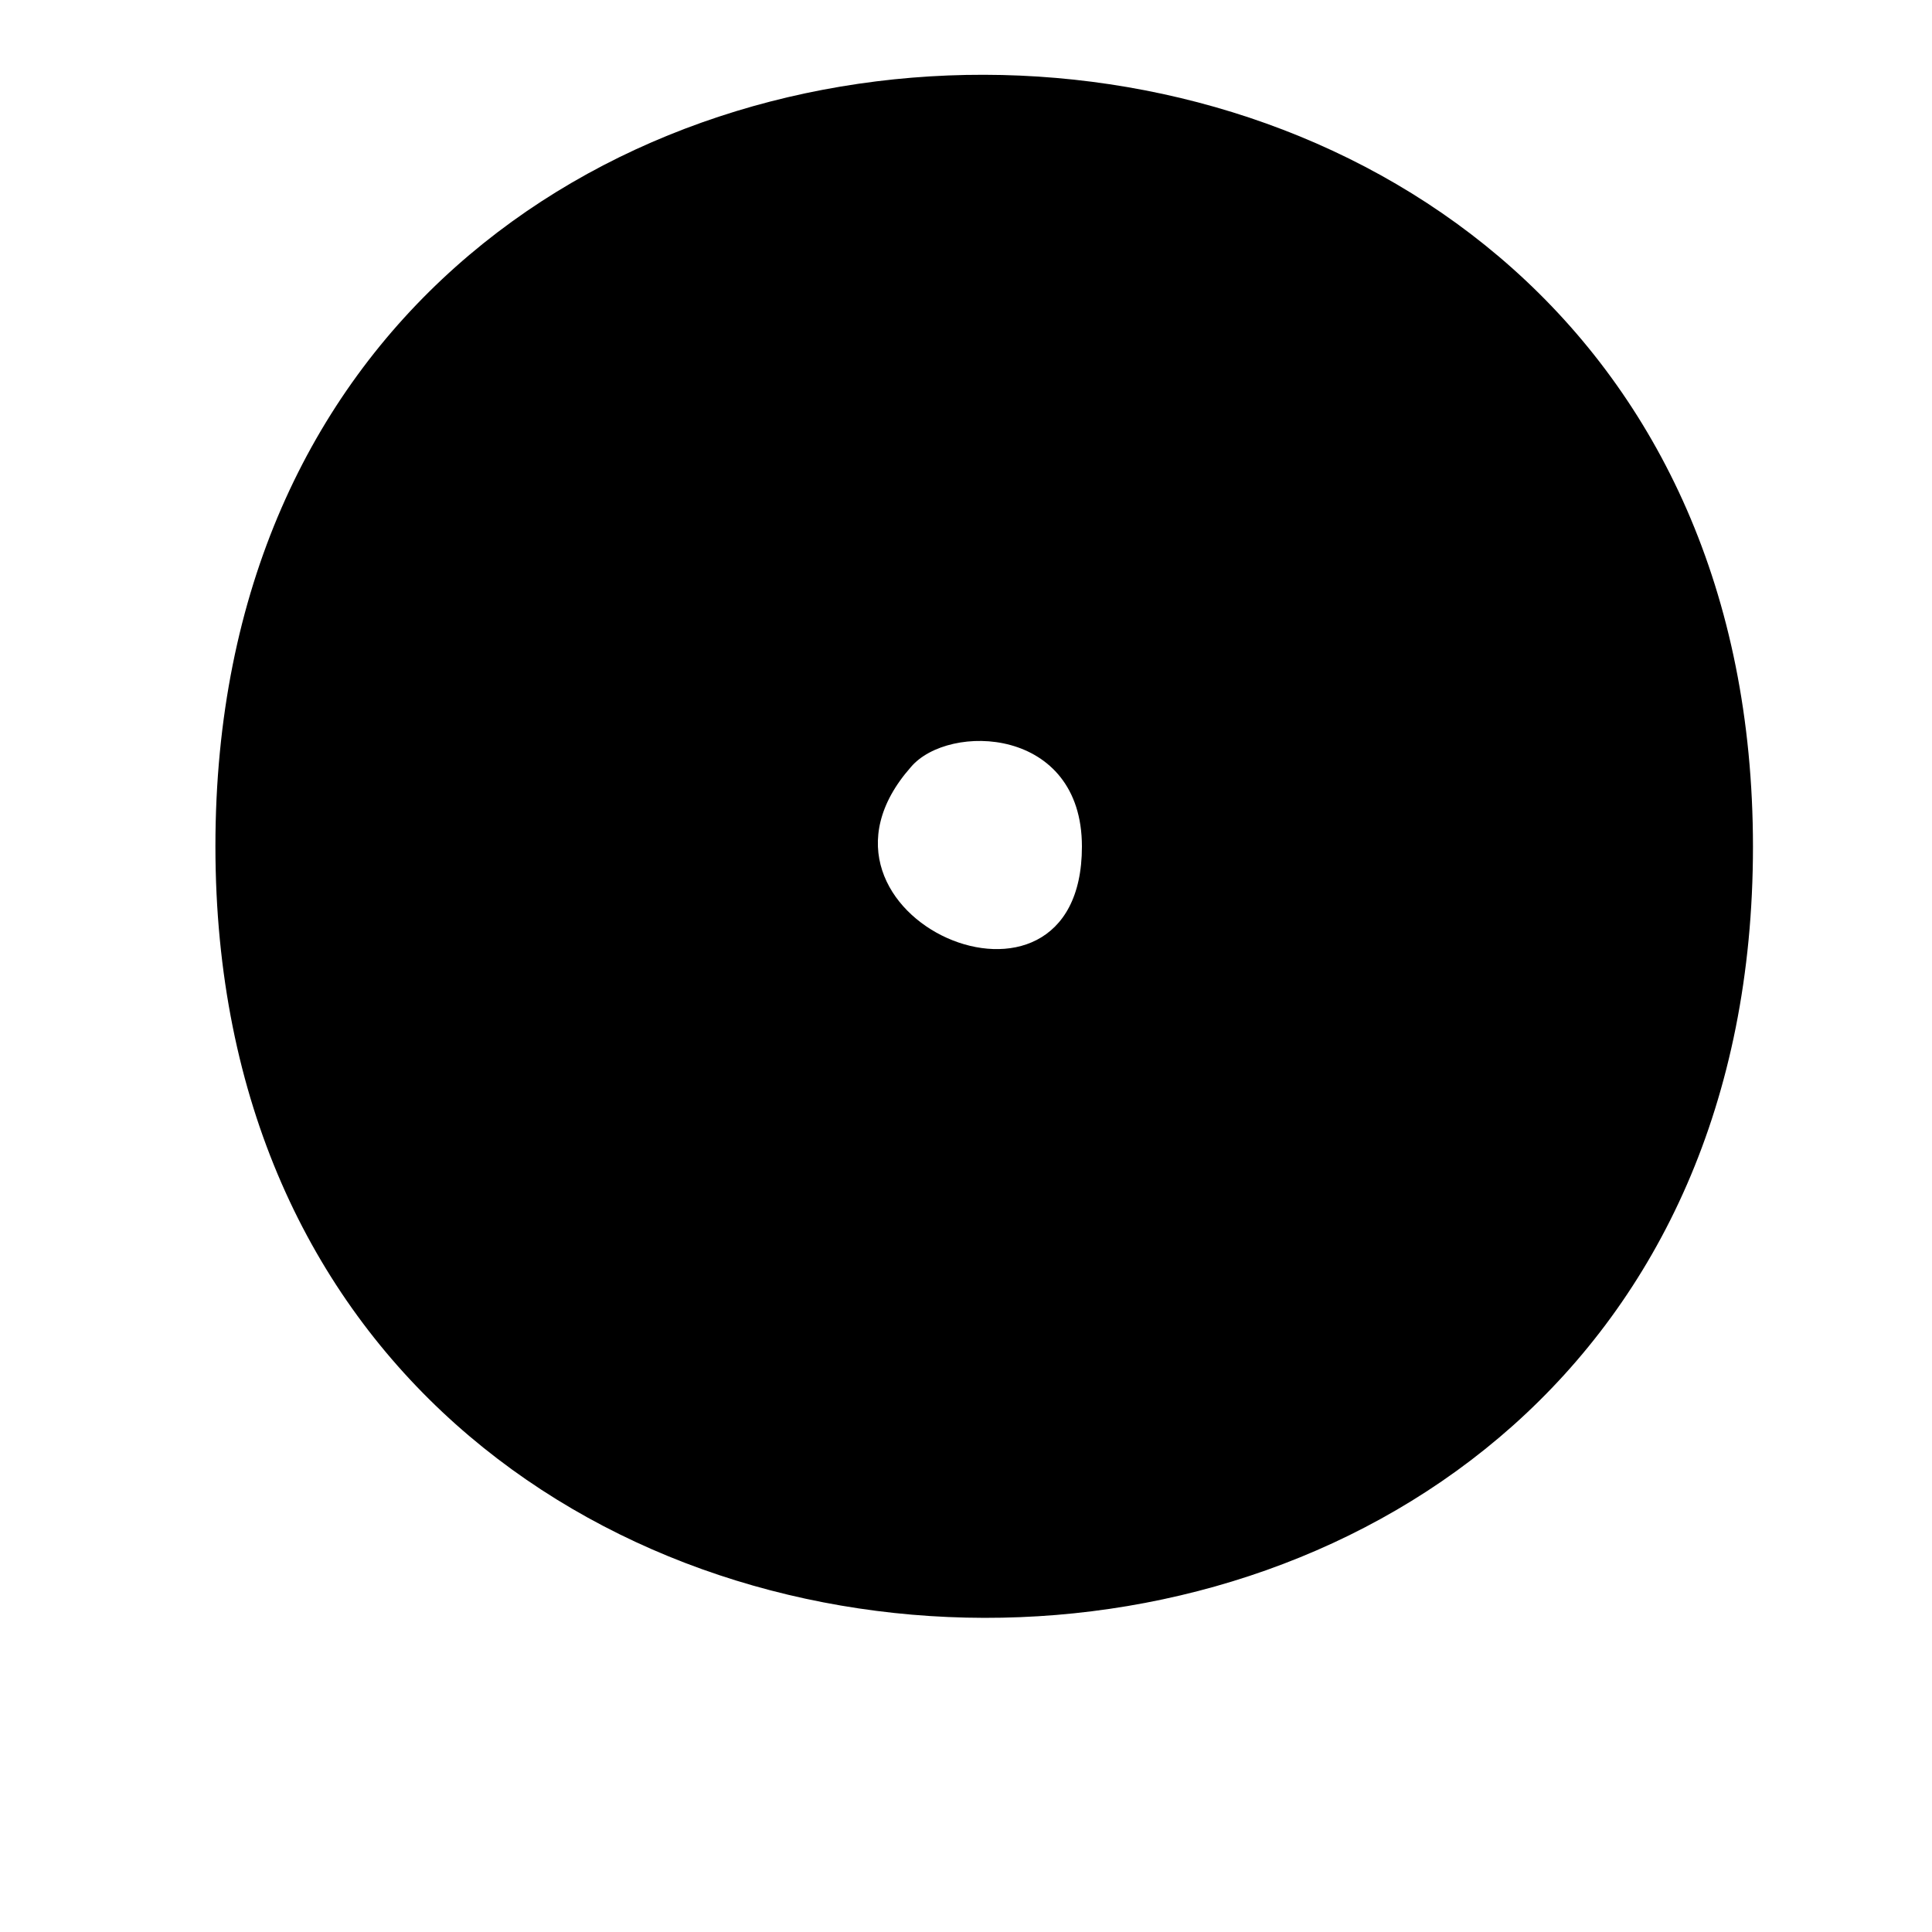
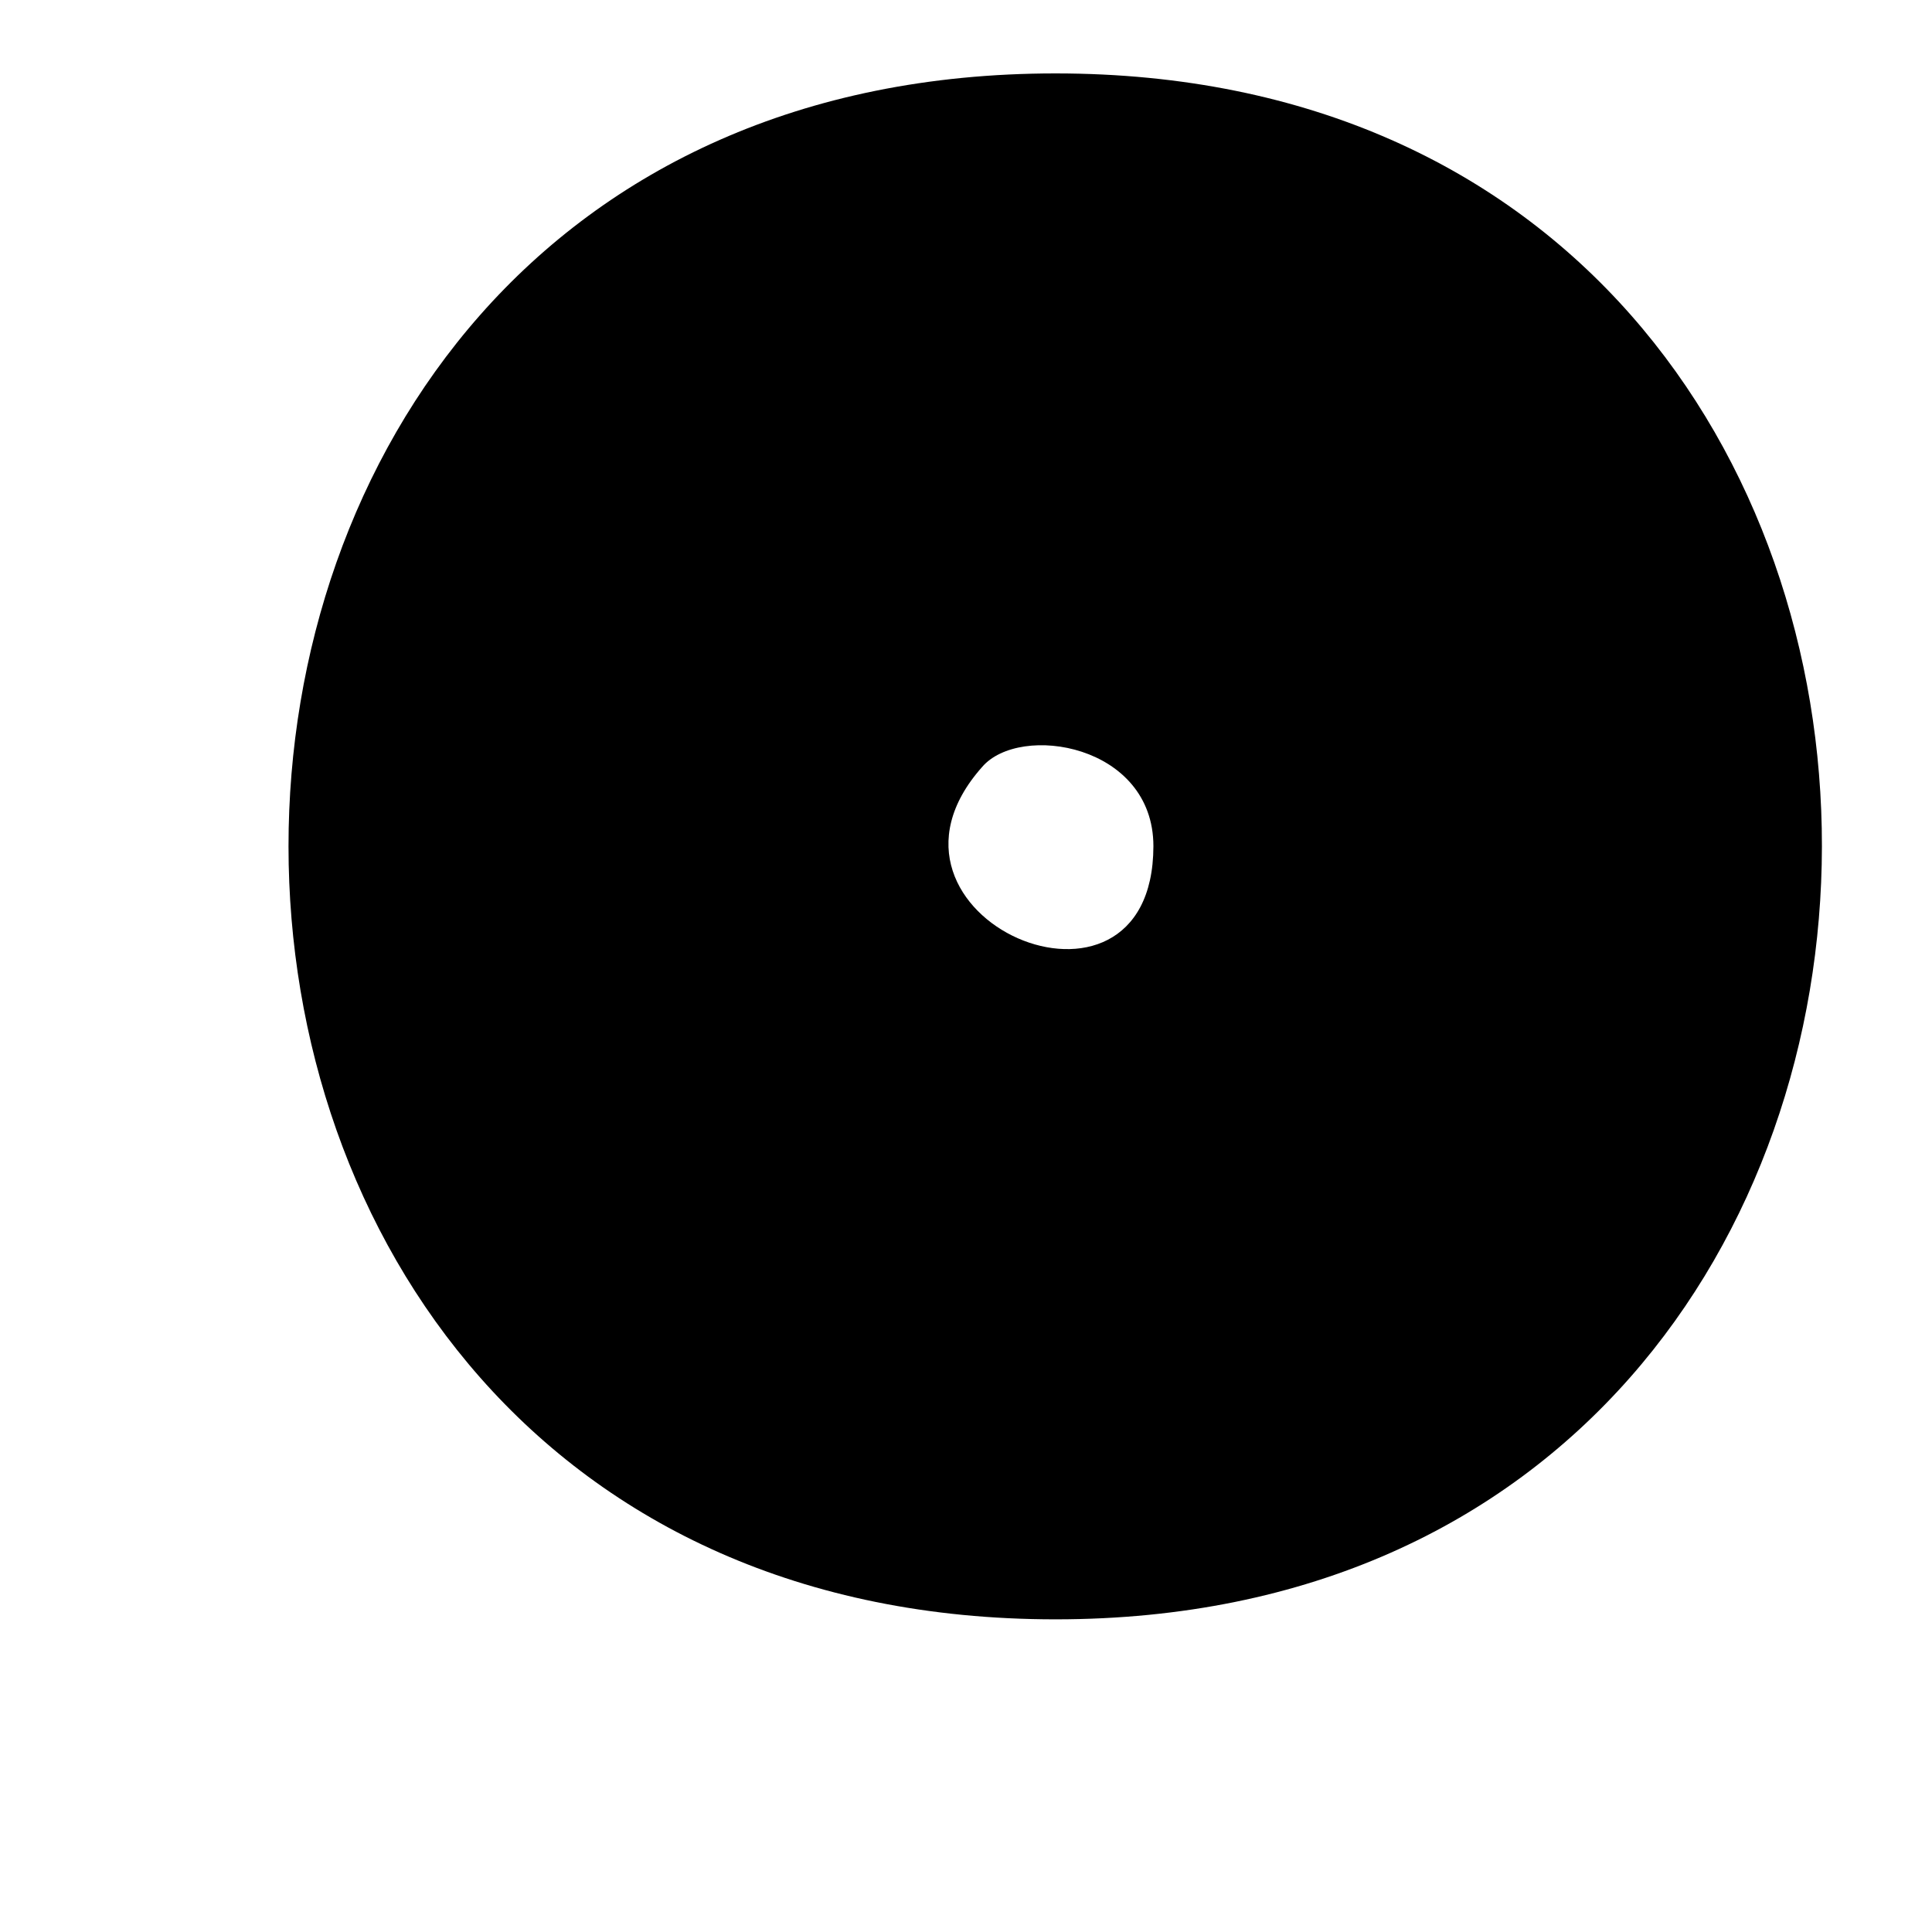
<svg xmlns="http://www.w3.org/2000/svg" width="6" height="6" viewBox="0 0 6 6" fill="none">
-   <path d="M0.669 2.628C0.669 5.815 5.444 5.831 5.444 2.629C5.443 -0.558 0.669 -0.575 0.669 2.628ZM2.829 2.382C2.946 2.244 3.36 2.256 3.36 2.629C3.36 3.254 2.421 2.844 2.829 2.382Z" fill="black" />
+   <path d="M3.278 0.228C0.101 0.228 0.103 5.029 3.278 5.029C6.446 5.029 6.457 0.228 3.278 0.228ZM3.05 2.382C3.167 2.245 3.582 2.311 3.582 2.628C3.581 3.253 2.637 2.847 3.05 2.382Z" fill="black" />
</svg>
